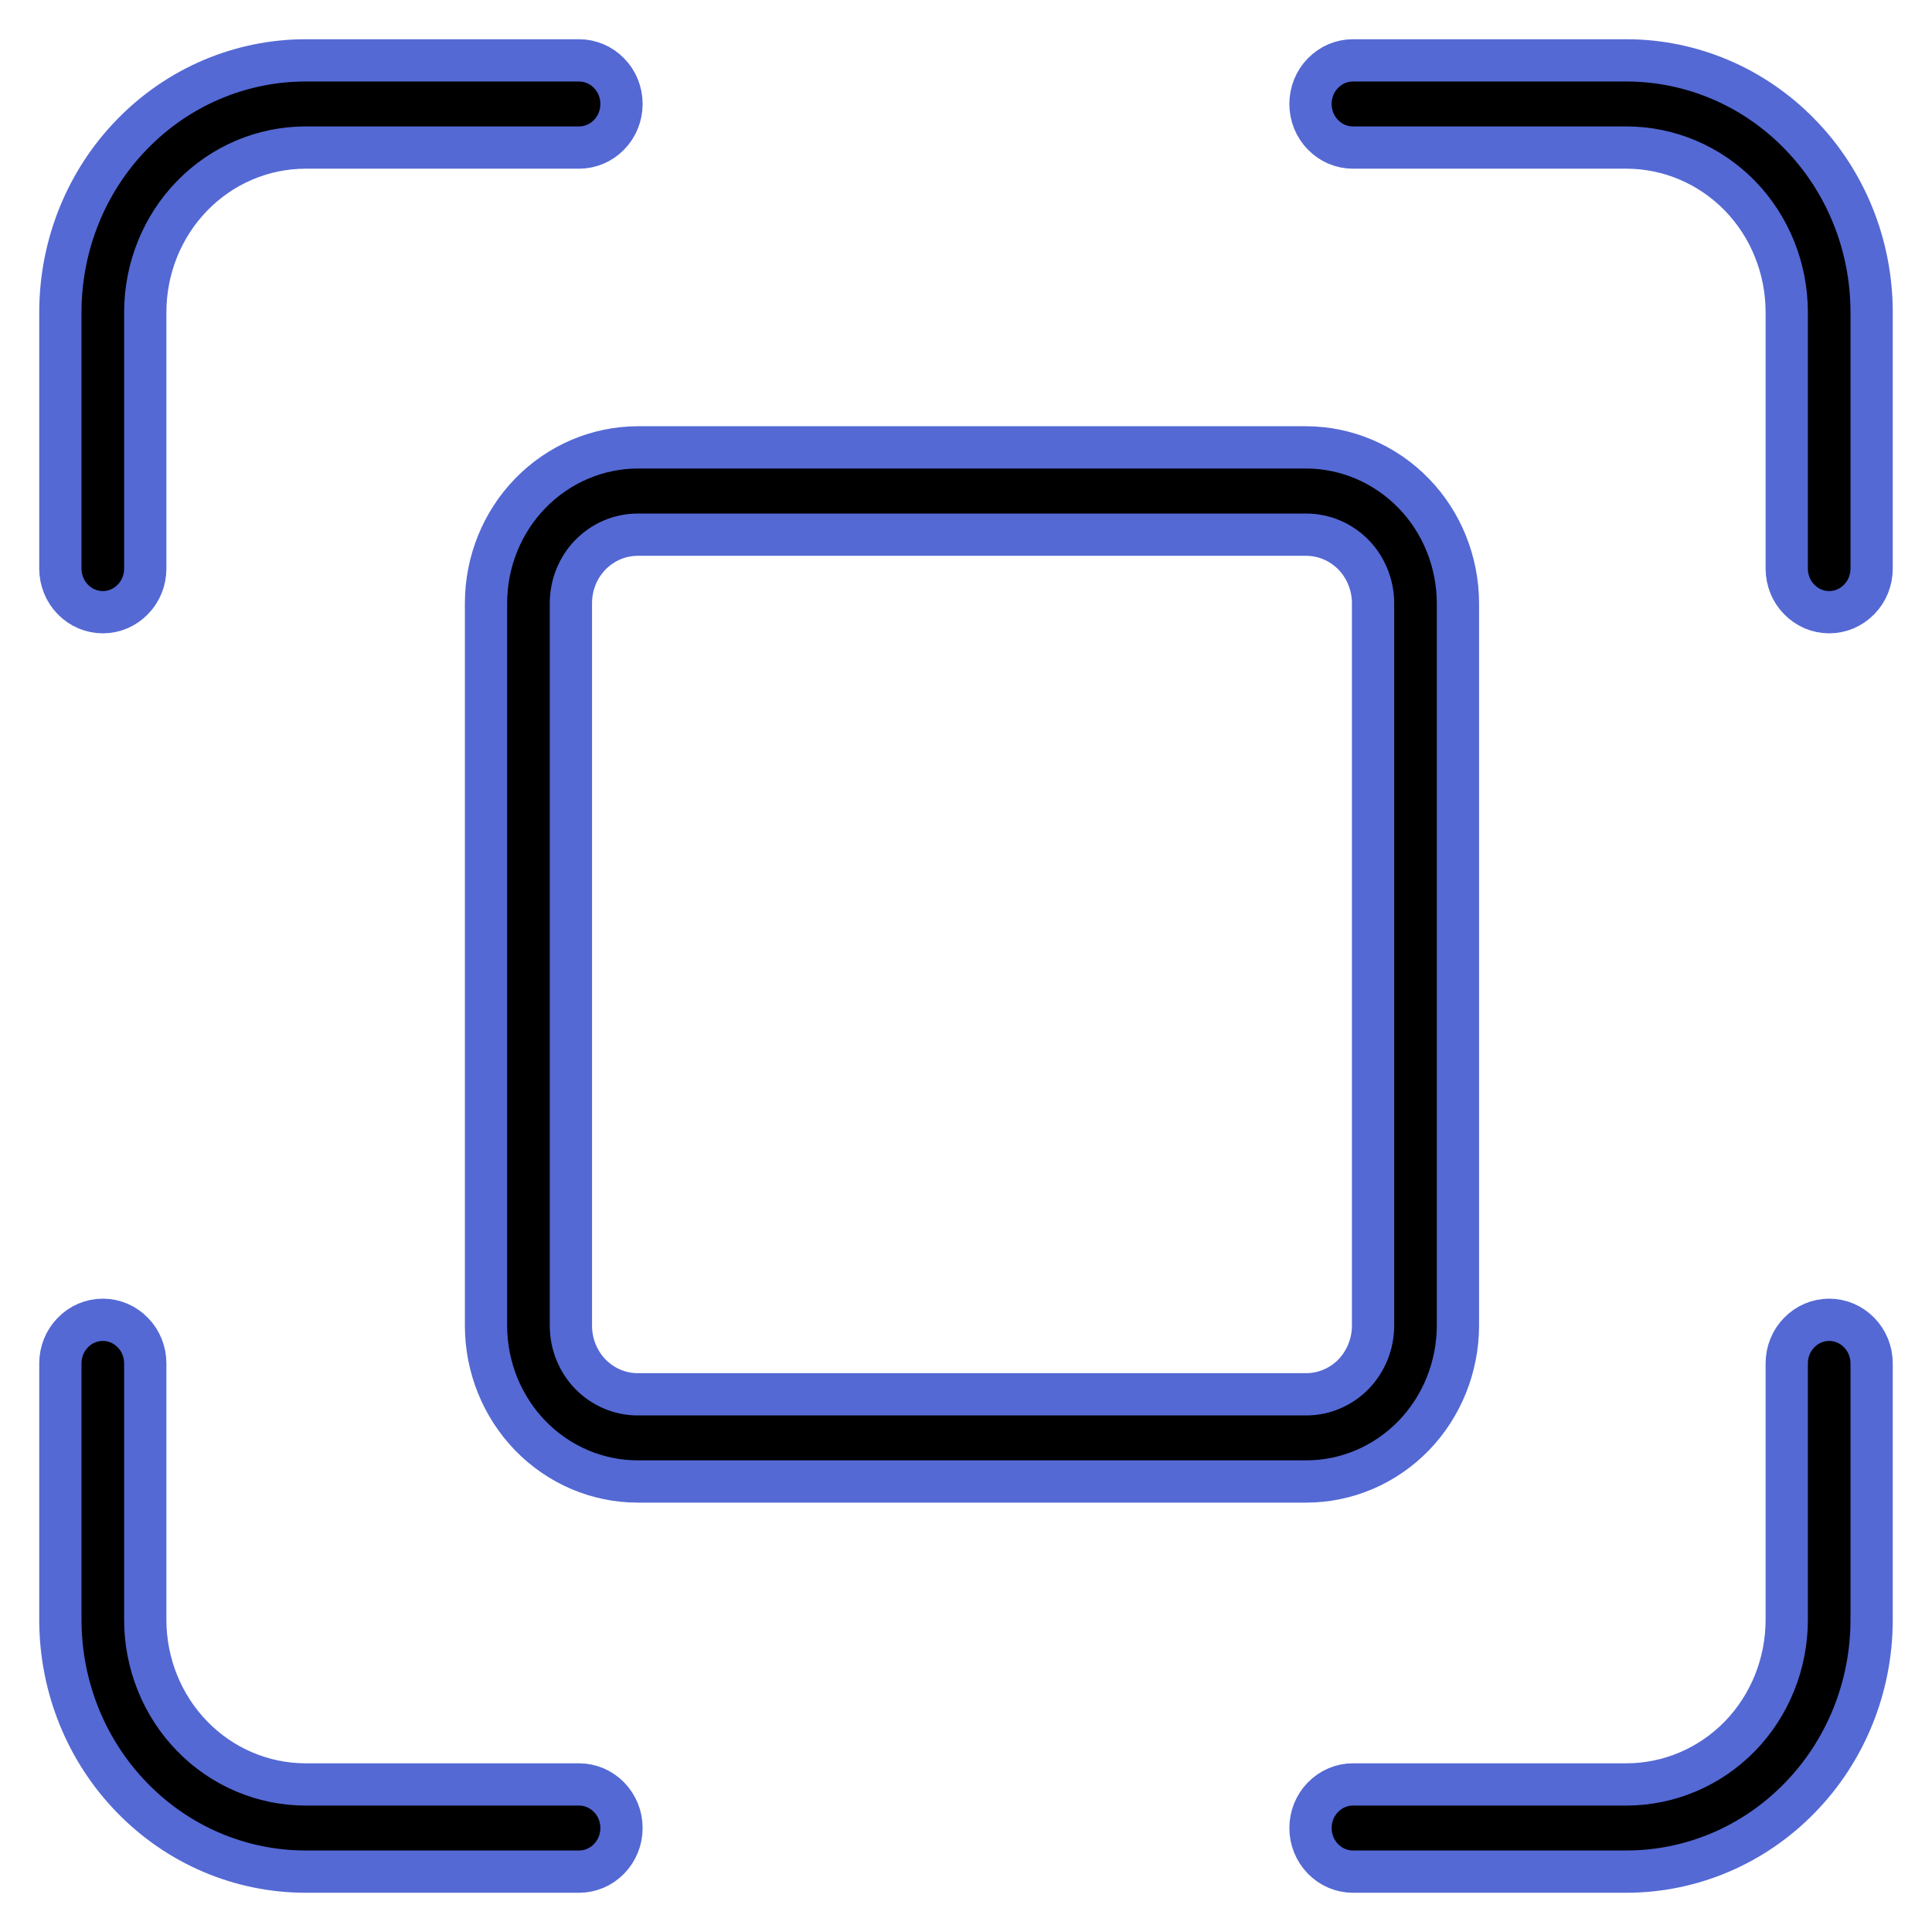
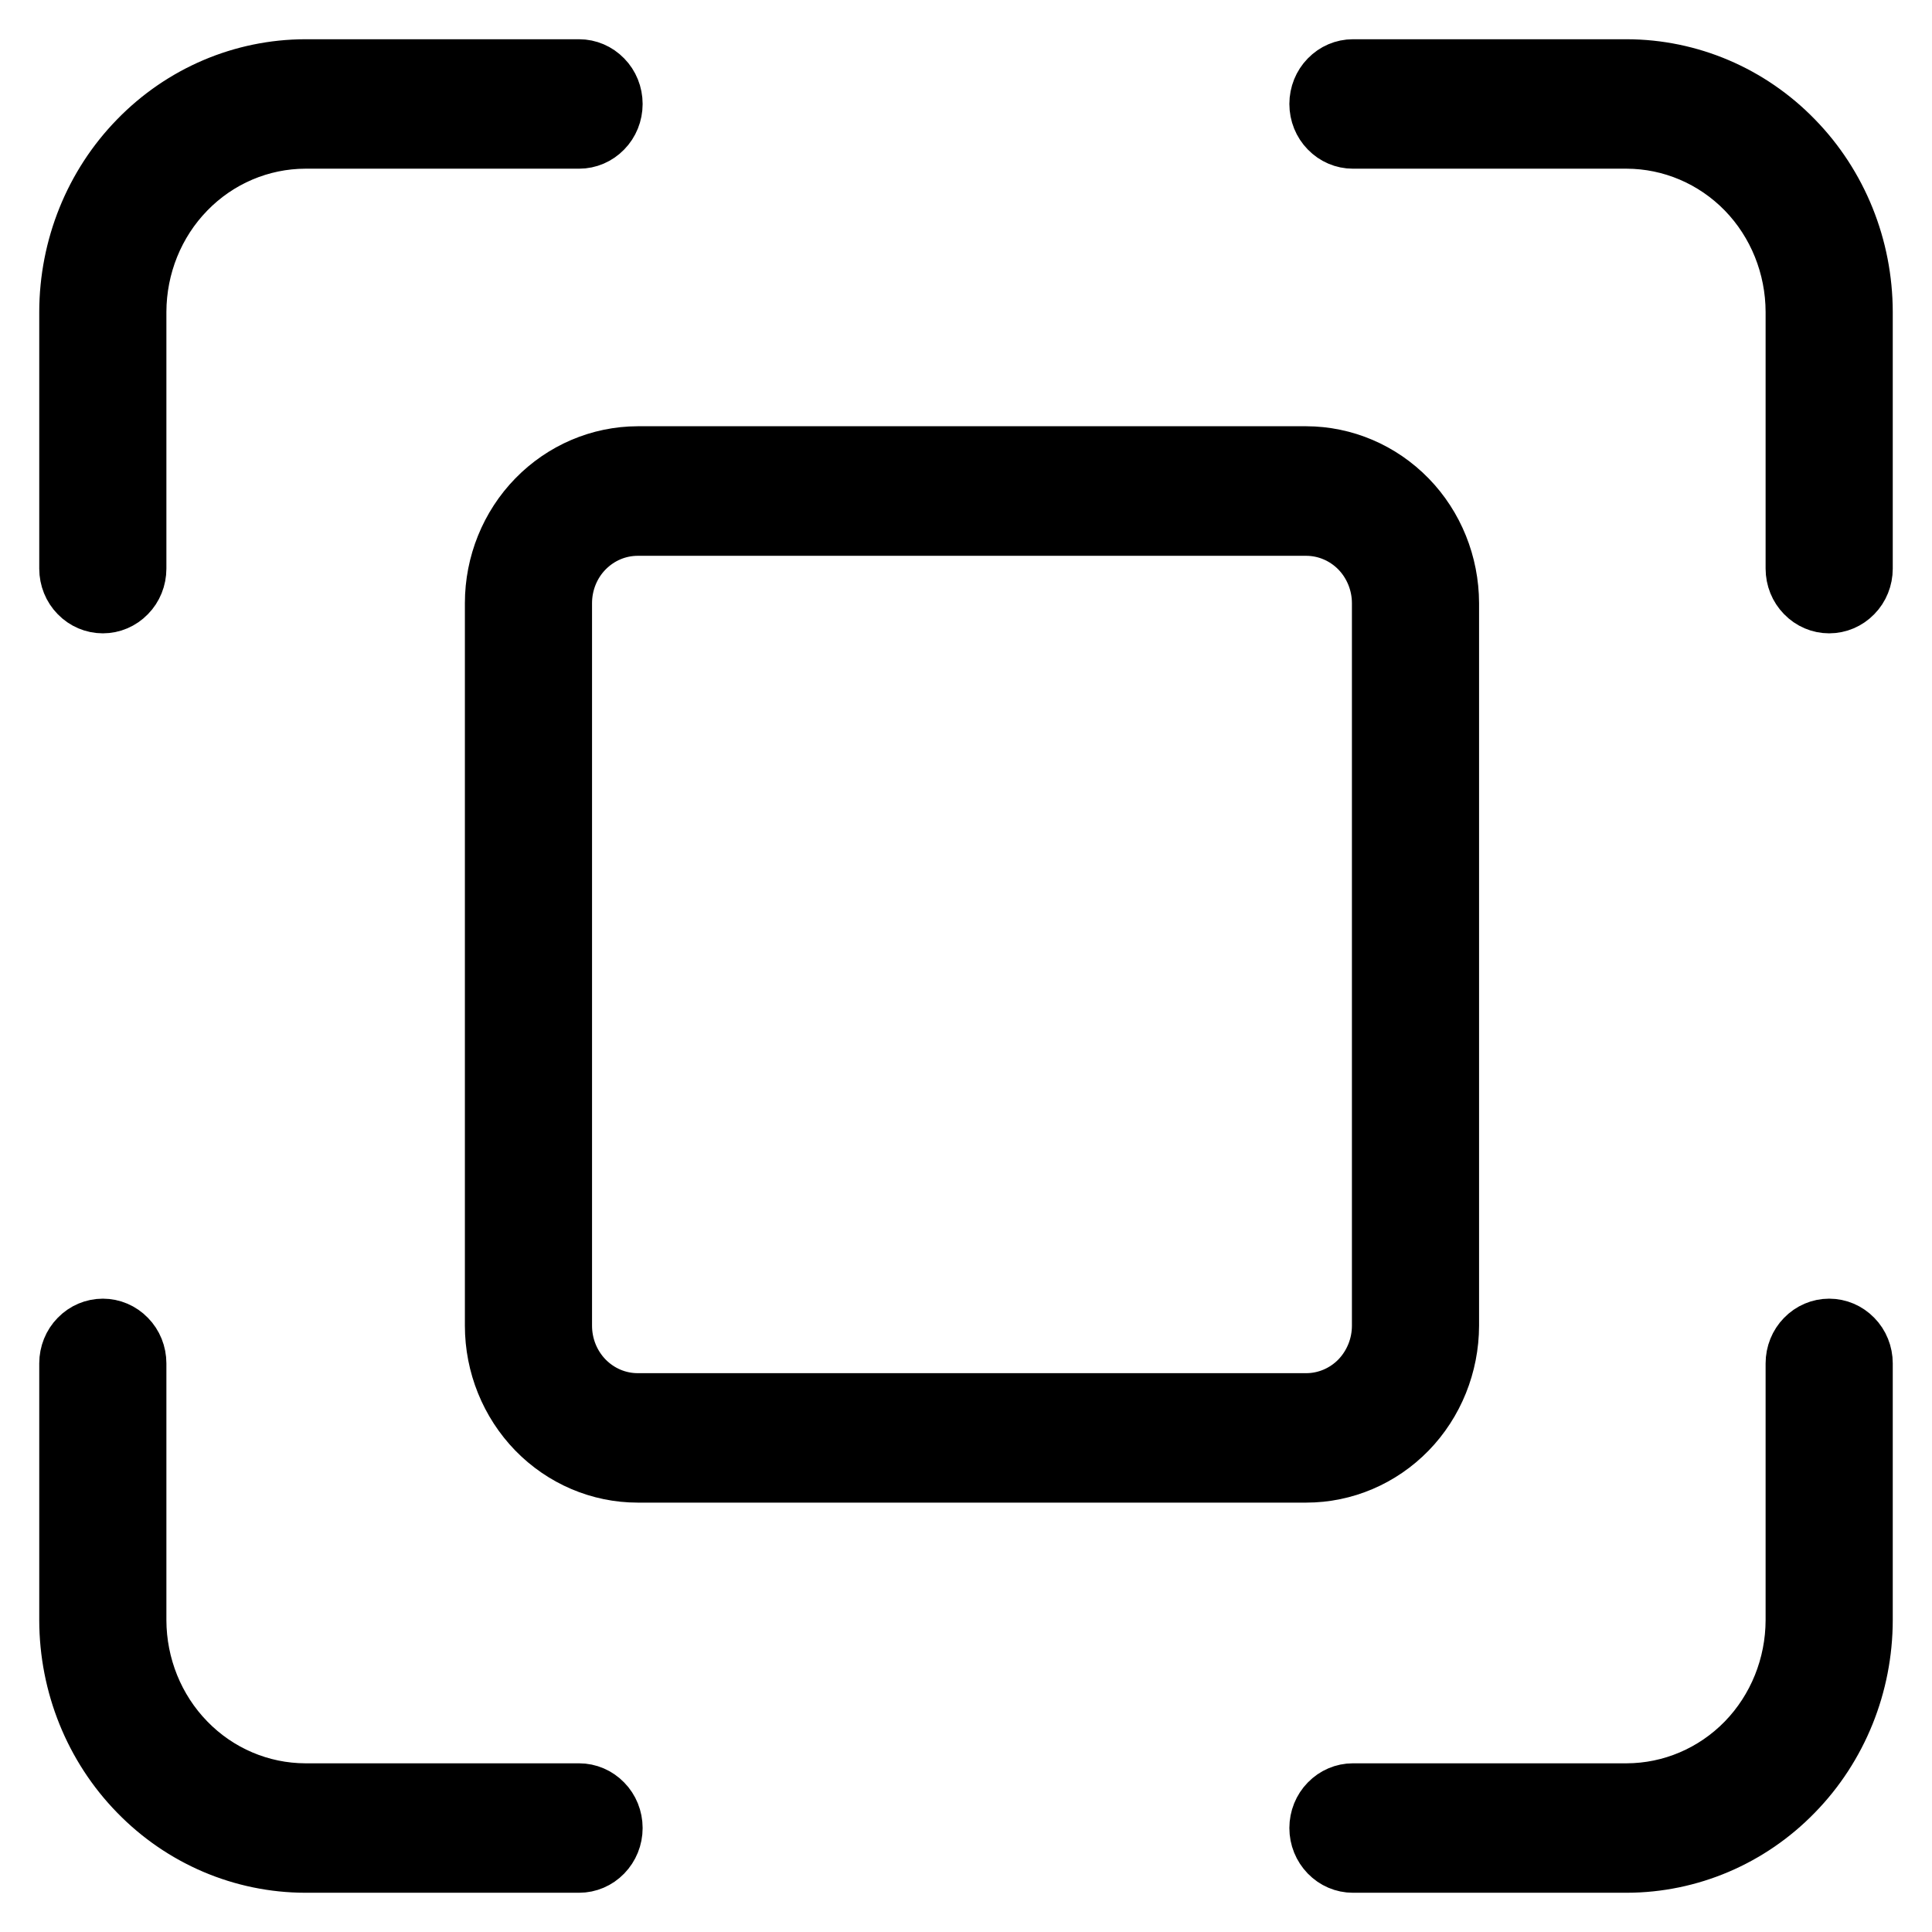
<svg xmlns="http://www.w3.org/2000/svg" width="32" height="32" viewBox="0 0 16 16" fill="none">
-   <path d="M5.147 15.139C5.147 15.235 5.11 15.326 5.044 15.394C4.978 15.462 4.889 15.5 4.796 15.5H2.528C1.99 15.499 1.475 15.28 1.095 14.889C0.714 14.499 0.501 13.97 0.5 13.418L0.5 11.291C0.5 11.195 0.537 11.103 0.603 11.036C0.669 10.968 0.758 10.93 0.852 10.93C0.945 10.93 1.034 10.968 1.1 11.036C1.166 11.103 1.203 11.195 1.203 11.291V13.418C1.204 13.778 1.343 14.124 1.592 14.379C1.84 14.634 2.177 14.777 2.528 14.778H4.796C4.889 14.778 4.978 14.816 5.044 14.884C5.11 14.951 5.147 15.043 5.147 15.139V15.139ZM15.148 10.93C15.055 10.93 14.966 10.968 14.9 11.036C14.834 11.103 14.797 11.195 14.797 11.291V13.418C14.796 13.778 14.657 14.124 14.409 14.379C14.16 14.634 13.823 14.777 13.472 14.778H11.204C11.111 14.778 11.022 14.816 10.956 14.884C10.89 14.951 10.853 15.043 10.853 15.139C10.853 15.235 10.89 15.326 10.956 15.394C11.022 15.462 11.111 15.5 11.204 15.5H13.472C14.01 15.499 14.525 15.28 14.905 14.889C15.286 14.499 15.499 13.97 15.5 13.418V11.291C15.5 11.195 15.463 11.103 15.397 11.036C15.331 10.968 15.242 10.93 15.148 10.93V10.93ZM13.472 0.5H11.204C11.111 0.5 11.022 0.538 10.956 0.606C10.89 0.673 10.853 0.765 10.853 0.861C10.853 0.957 10.89 1.049 10.956 1.116C11.022 1.184 11.111 1.222 11.204 1.222H13.472C13.823 1.223 14.16 1.366 14.409 1.621C14.657 1.876 14.796 2.222 14.797 2.583V4.709C14.797 4.805 14.834 4.897 14.9 4.964C14.966 5.032 15.055 5.07 15.148 5.07C15.242 5.07 15.331 5.032 15.397 4.964C15.463 4.897 15.5 4.805 15.5 4.709V2.583C15.499 2.03 15.286 1.501 14.905 1.111C14.525 0.72 14.01 0.501 13.472 0.5V0.5ZM0.852 5.07C0.945 5.07 1.034 5.032 1.1 4.964C1.166 4.897 1.203 4.805 1.203 4.709V2.583C1.204 2.222 1.343 1.876 1.592 1.621C1.84 1.366 2.177 1.223 2.528 1.222H4.796C4.889 1.222 4.978 1.184 5.044 1.116C5.11 1.049 5.147 0.957 5.147 0.861C5.147 0.765 5.11 0.673 5.044 0.606C4.978 0.538 4.889 0.5 4.796 0.5H2.528C1.99 0.501 1.475 0.72 1.095 1.111C0.714 1.501 0.501 2.03 0.5 2.583L0.5 4.709C0.5 4.805 0.537 4.897 0.603 4.964C0.669 5.032 0.758 5.07 0.852 5.07V5.07ZM10.818 12.269H5.281C4.948 12.269 4.629 12.133 4.393 11.891C4.158 11.649 4.025 11.321 4.025 10.979V4.995C4.025 4.653 4.158 4.325 4.393 4.084C4.629 3.842 4.948 3.706 5.281 3.705H10.818C11.151 3.706 11.47 3.842 11.706 4.084C11.941 4.325 12.073 4.653 12.074 4.995V10.979C12.073 11.321 11.941 11.649 11.706 11.891C11.47 12.133 11.151 12.269 10.818 12.269V12.269ZM11.371 4.995C11.371 4.845 11.312 4.7 11.209 4.594C11.105 4.488 10.964 4.428 10.818 4.428H5.281C5.134 4.428 4.994 4.488 4.89 4.594C4.786 4.7 4.728 4.845 4.728 4.995V10.979C4.728 11.13 4.786 11.274 4.89 11.381C4.994 11.487 5.134 11.547 5.281 11.547H10.818C10.964 11.547 11.105 11.487 11.209 11.381C11.312 11.274 11.371 11.13 11.371 10.979V4.995Z" fill="currentColor" stroke="#5469d4" stroke-width="0.35" />
+   <path d="M5.147 15.139C5.147 15.235 5.11 15.326 5.044 15.394C4.978 15.462 4.889 15.5 4.796 15.5H2.528C1.99 15.499 1.475 15.28 1.095 14.889C0.714 14.499 0.501 13.97 0.5 13.418L0.5 11.291C0.5 11.195 0.537 11.103 0.603 11.036C0.669 10.968 0.758 10.93 0.852 10.93C0.945 10.93 1.034 10.968 1.1 11.036C1.166 11.103 1.203 11.195 1.203 11.291V13.418C1.204 13.778 1.343 14.124 1.592 14.379C1.84 14.634 2.177 14.777 2.528 14.778H4.796C4.889 14.778 4.978 14.816 5.044 14.884C5.11 14.951 5.147 15.043 5.147 15.139V15.139ZM15.148 10.93C15.055 10.93 14.966 10.968 14.9 11.036C14.834 11.103 14.797 11.195 14.797 11.291V13.418C14.796 13.778 14.657 14.124 14.409 14.379C14.16 14.634 13.823 14.777 13.472 14.778H11.204C11.111 14.778 11.022 14.816 10.956 14.884C10.89 14.951 10.853 15.043 10.853 15.139C10.853 15.235 10.89 15.326 10.956 15.394C11.022 15.462 11.111 15.5 11.204 15.5H13.472C14.01 15.499 14.525 15.28 14.905 14.889C15.286 14.499 15.499 13.97 15.5 13.418V11.291C15.5 11.195 15.463 11.103 15.397 11.036C15.331 10.968 15.242 10.93 15.148 10.93V10.93ZM13.472 0.5H11.204C11.111 0.5 11.022 0.538 10.956 0.606C10.89 0.673 10.853 0.765 10.853 0.861C10.853 0.957 10.89 1.049 10.956 1.116C11.022 1.184 11.111 1.222 11.204 1.222H13.472C13.823 1.223 14.16 1.366 14.409 1.621C14.657 1.876 14.796 2.222 14.797 2.583V4.709C14.797 4.805 14.834 4.897 14.9 4.964C14.966 5.032 15.055 5.07 15.148 5.07C15.242 5.07 15.331 5.032 15.397 4.964C15.463 4.897 15.5 4.805 15.5 4.709V2.583C15.499 2.03 15.286 1.501 14.905 1.111C14.525 0.72 14.01 0.501 13.472 0.5V0.5ZM0.852 5.07C0.945 5.07 1.034 5.032 1.1 4.964C1.166 4.897 1.203 4.805 1.203 4.709V2.583C1.204 2.222 1.343 1.876 1.592 1.621C1.84 1.366 2.177 1.223 2.528 1.222H4.796C4.889 1.222 4.978 1.184 5.044 1.116C5.11 1.049 5.147 0.957 5.147 0.861C5.147 0.765 5.11 0.673 5.044 0.606C4.978 0.538 4.889 0.5 4.796 0.5H2.528C1.99 0.501 1.475 0.72 1.095 1.111C0.714 1.501 0.501 2.03 0.5 2.583L0.5 4.709C0.5 4.805 0.537 4.897 0.603 4.964C0.669 5.032 0.758 5.07 0.852 5.07V5.07ZM10.818 12.269H5.281C4.948 12.269 4.629 12.133 4.393 11.891C4.158 11.649 4.025 11.321 4.025 10.979V4.995C4.025 4.653 4.158 4.325 4.393 4.084C4.629 3.842 4.948 3.706 5.281 3.705H10.818C11.151 3.706 11.47 3.842 11.706 4.084C11.941 4.325 12.073 4.653 12.074 4.995V10.979C12.073 11.321 11.941 11.649 11.706 11.891C11.47 12.133 11.151 12.269 10.818 12.269V12.269ZM11.371 4.995C11.371 4.845 11.312 4.7 11.209 4.594C11.105 4.488 10.964 4.428 10.818 4.428H5.281C5.134 4.428 4.994 4.488 4.89 4.594C4.786 4.7 4.728 4.845 4.728 4.995V10.979C4.728 11.13 4.786 11.274 4.89 11.381C4.994 11.487 5.134 11.547 5.281 11.547H10.818C10.964 11.547 11.105 11.487 11.209 11.381C11.312 11.274 11.371 11.13 11.371 10.979V4.995Z" fill="currentColor" stroke="currentColor" stroke-width="0.35" />
</svg>
